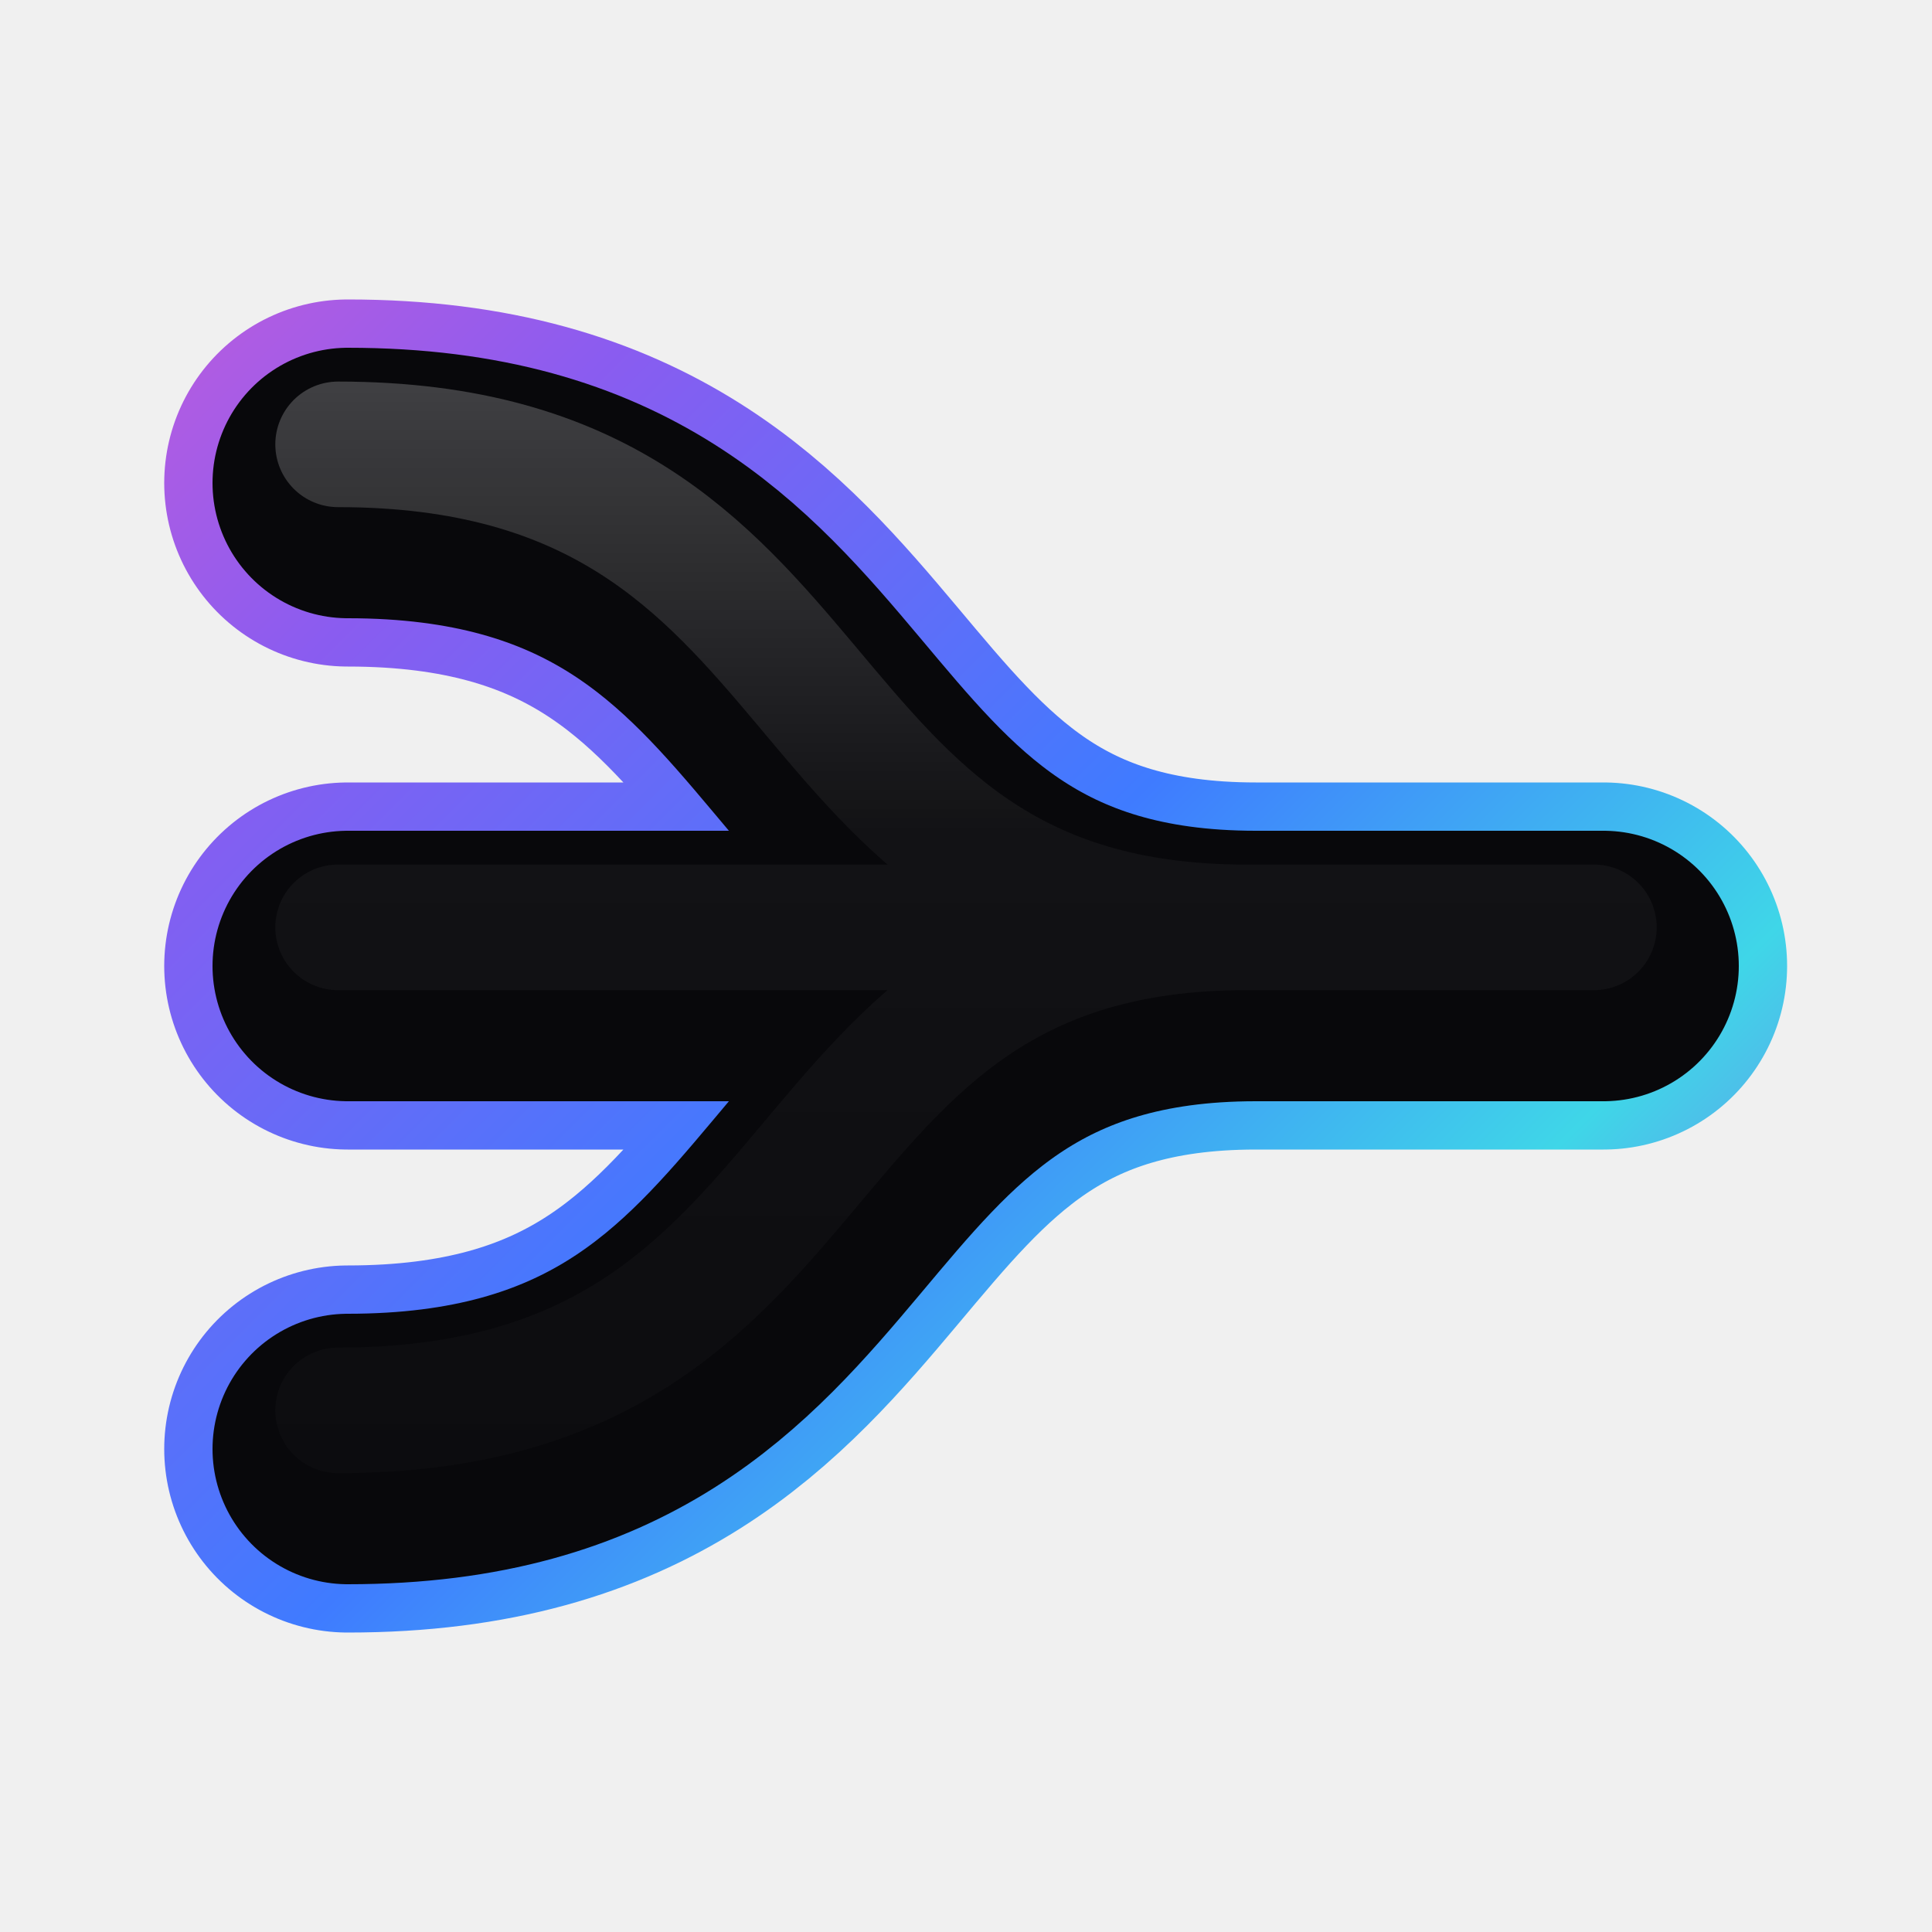
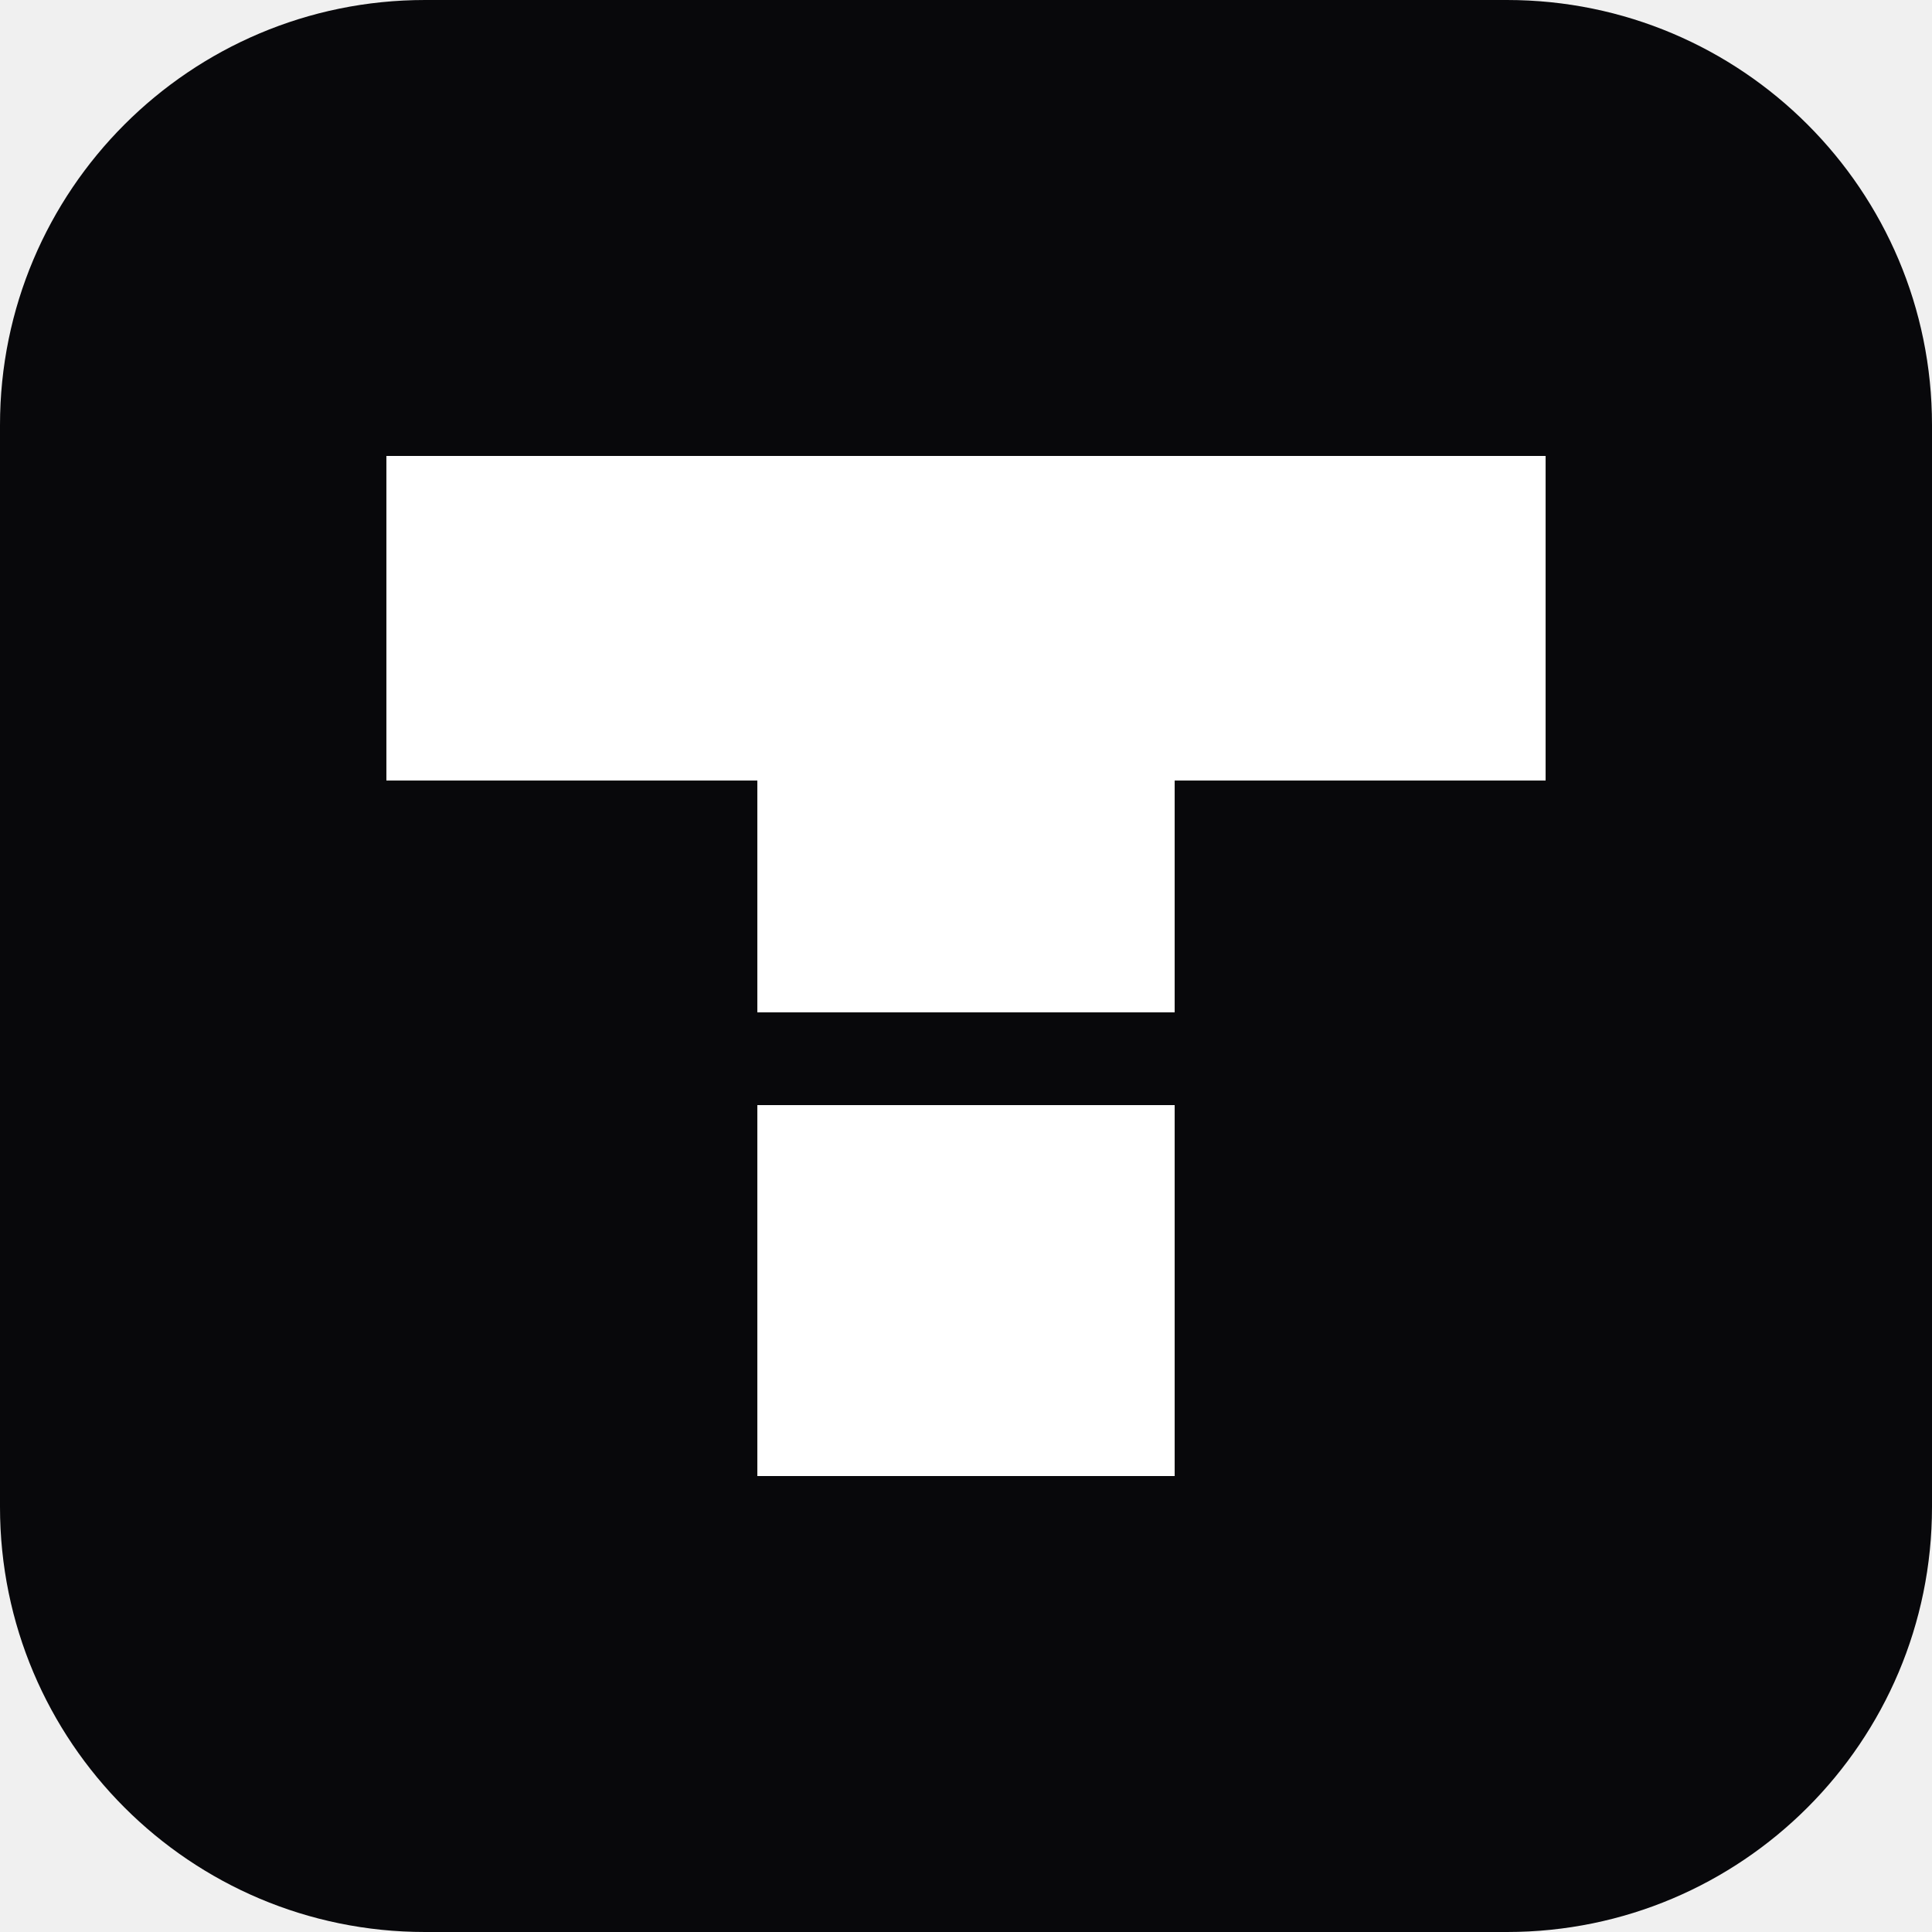
- <svg xmlns="http://www.w3.org/2000/svg" viewBox="0 0 200 200">
-   <defs>
-     <linearGradient id="iri" gradientUnits="userSpaceOnUse" x1="0" y1="0" x2="200" y2="200">
-       <stop offset="0" stop-color="#e45bd0" />
-       <stop offset=".25" stop-color="#8a5cf0" />
-       <stop offset=".5" stop-color="#3f7bff" />
-       <stop offset=".7" stop-color="#3fd6e8" />
-       <stop offset=".88" stop-color="#8a5cf0" />
-       <stop offset="1" stop-color="#e45bd0" />
-     </linearGradient>
-     <linearGradient id="hl" gradientUnits="userSpaceOnUse" x1="0" y1="0" x2="0" y2="200">
-       <stop offset="0" stop-color="#fff" stop-opacity=".4" />
-       <stop offset=".45" stop-color="#fff" stop-opacity=".04" />
-       <stop offset="1" stop-color="#fff" stop-opacity="0" />
-     </linearGradient>
-   </defs>
-   <path d="M36 50C90 50 80 100 130 100H166M36 150C90 150 80 100 130 100M36 100H166" fill="none" stroke-linecap="round" stroke-linejoin="round" stroke="url(#iri)" stroke-width="38" />
-   <path d="M36 50C90 50 80 100 130 100H166M36 150C90 150 80 100 130 100M36 100H166" fill="none" stroke-linecap="round" stroke-linejoin="round" stroke="#08080b" stroke-width="28" />
-   <g transform="translate(-1 -4)">
-     <path d="M36 50C90 50 80 100 130 100H166M36 150C90 150 80 100 130 100M36 100H166" fill="none" stroke-linecap="round" stroke-linejoin="round" stroke="url(#hl)" stroke-width="13" />
+ <svg xmlns="http://www.w3.org/2000/svg" viewBox="0 0 100 100">
+   <rect width="100" height="100" rx="22" fill="#08080b" />
+   <g transform="translate(20 20) scale(0.6)">
+     <path d="M0 6H100V34H68V54H32V34H0Z M32 62H68V94H32Z" fill="#ffffff" />
  </g>
</svg>
